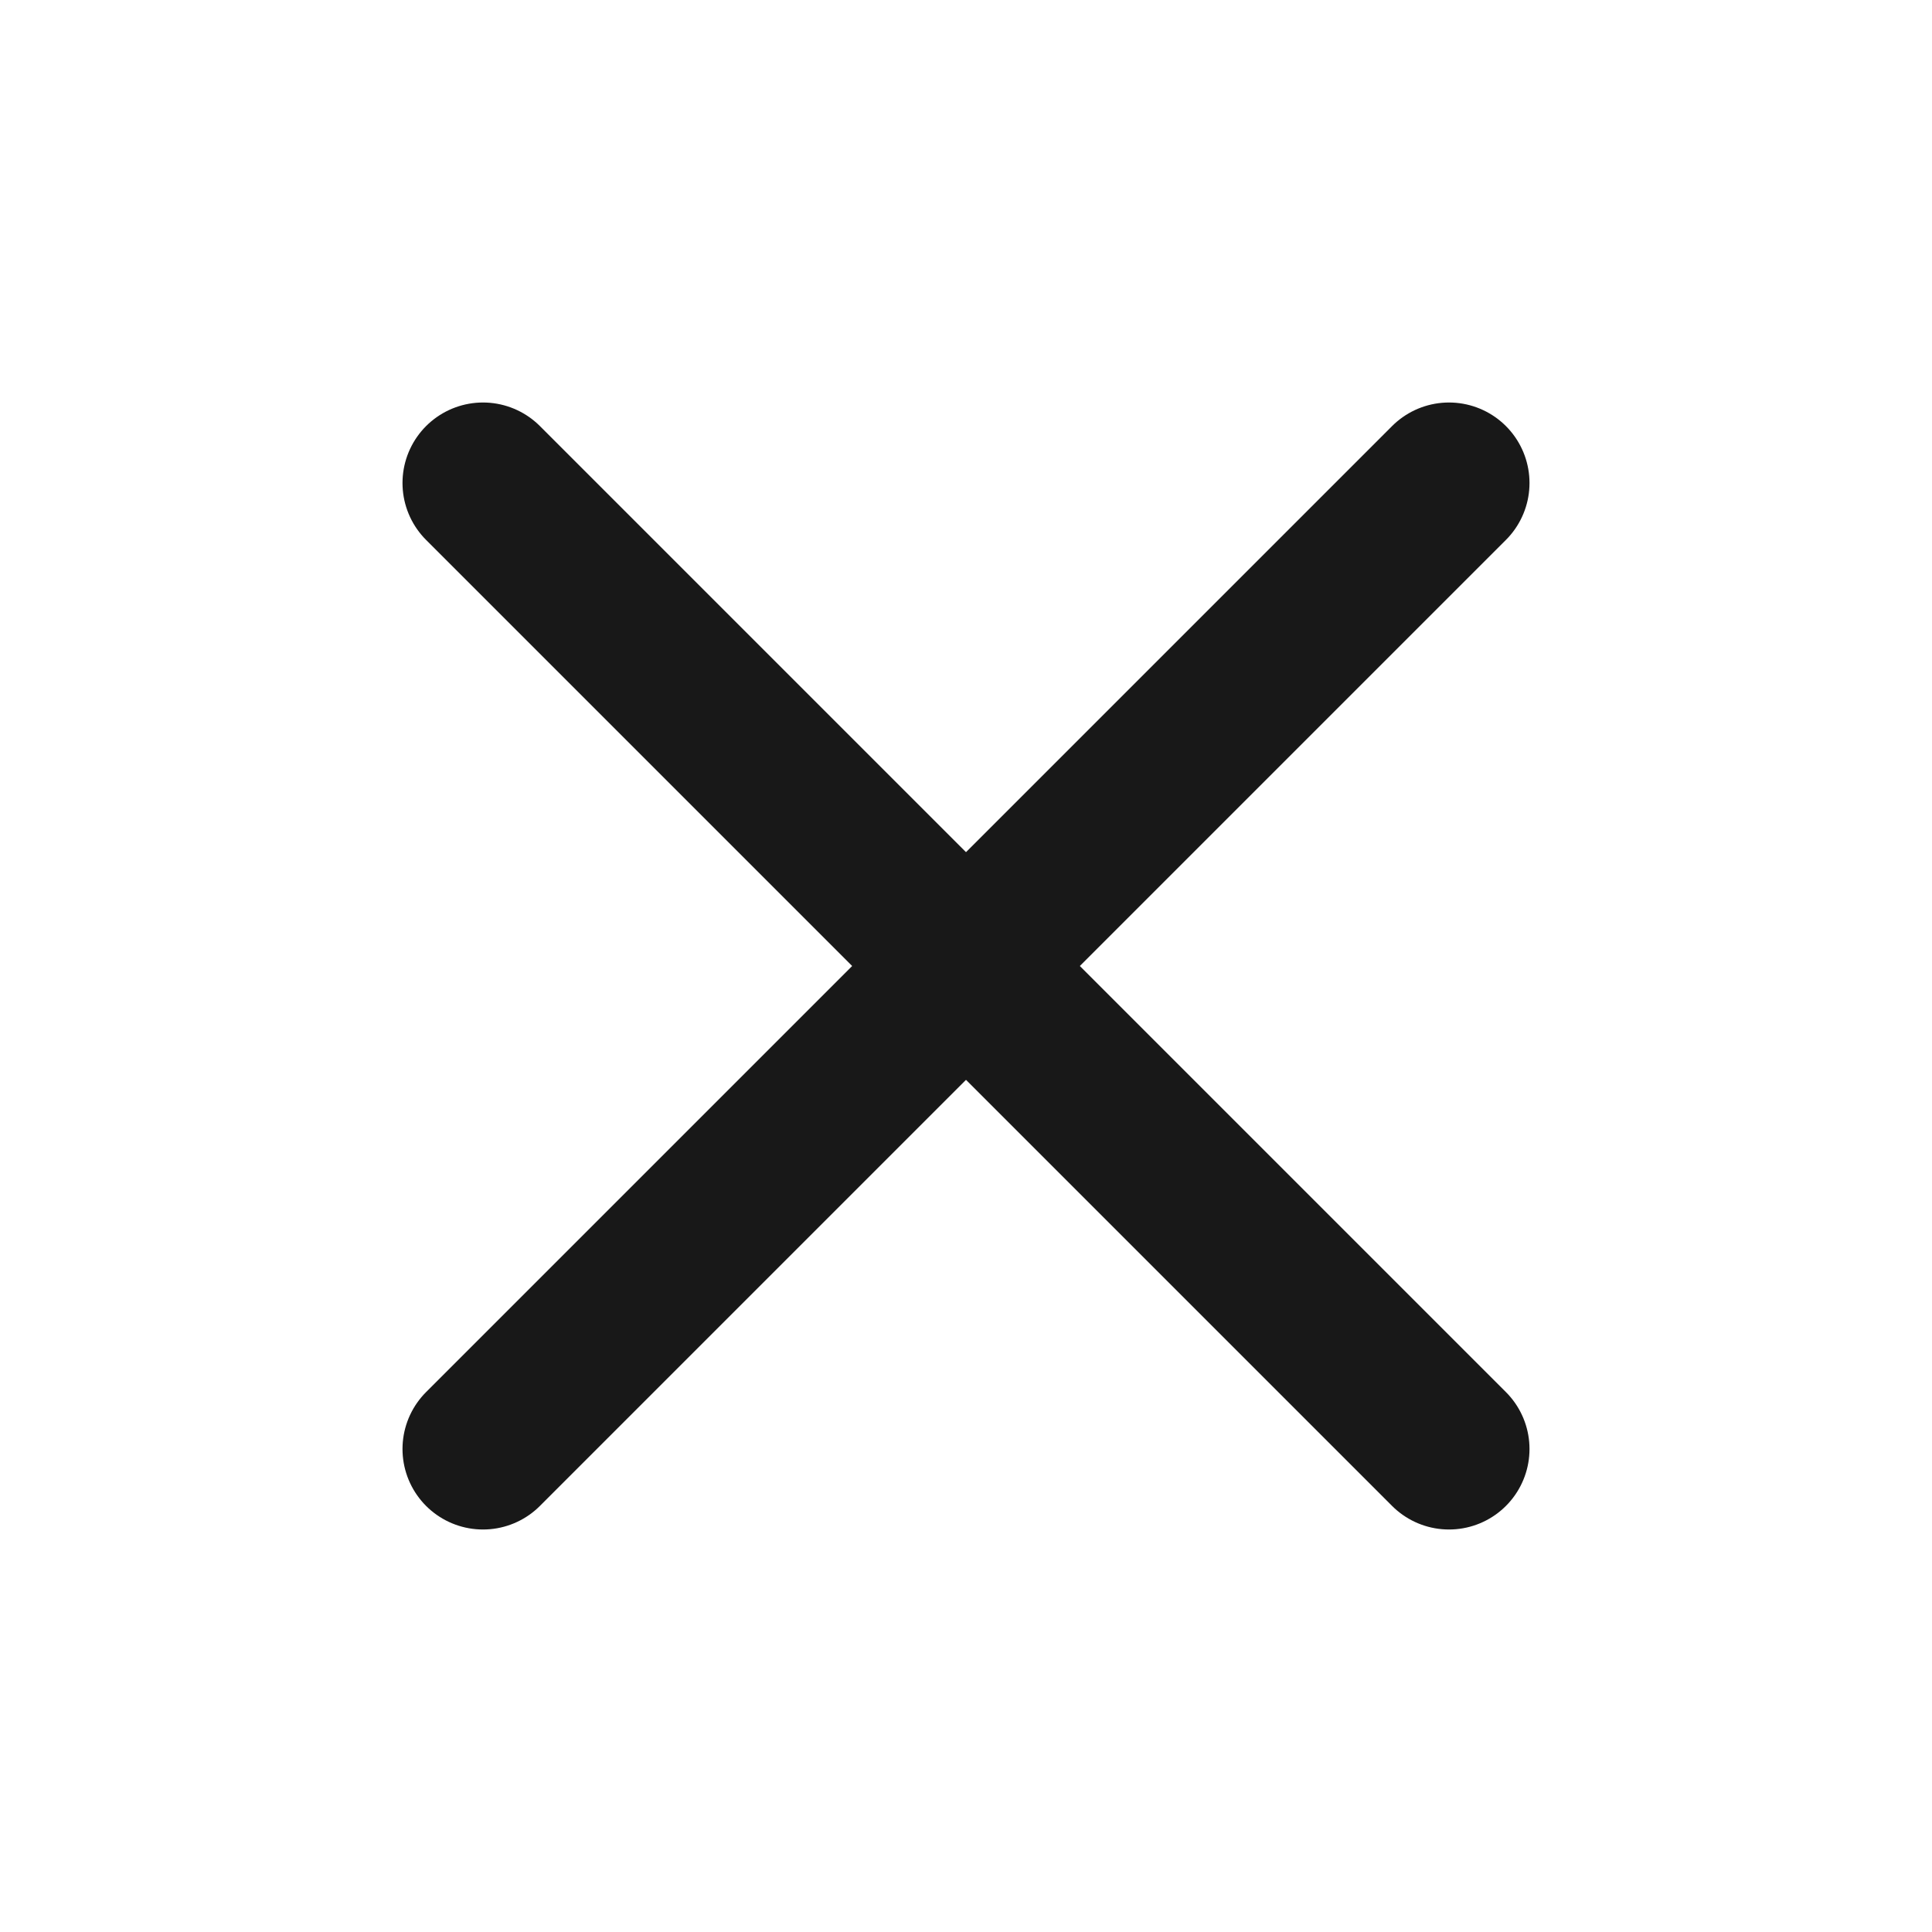
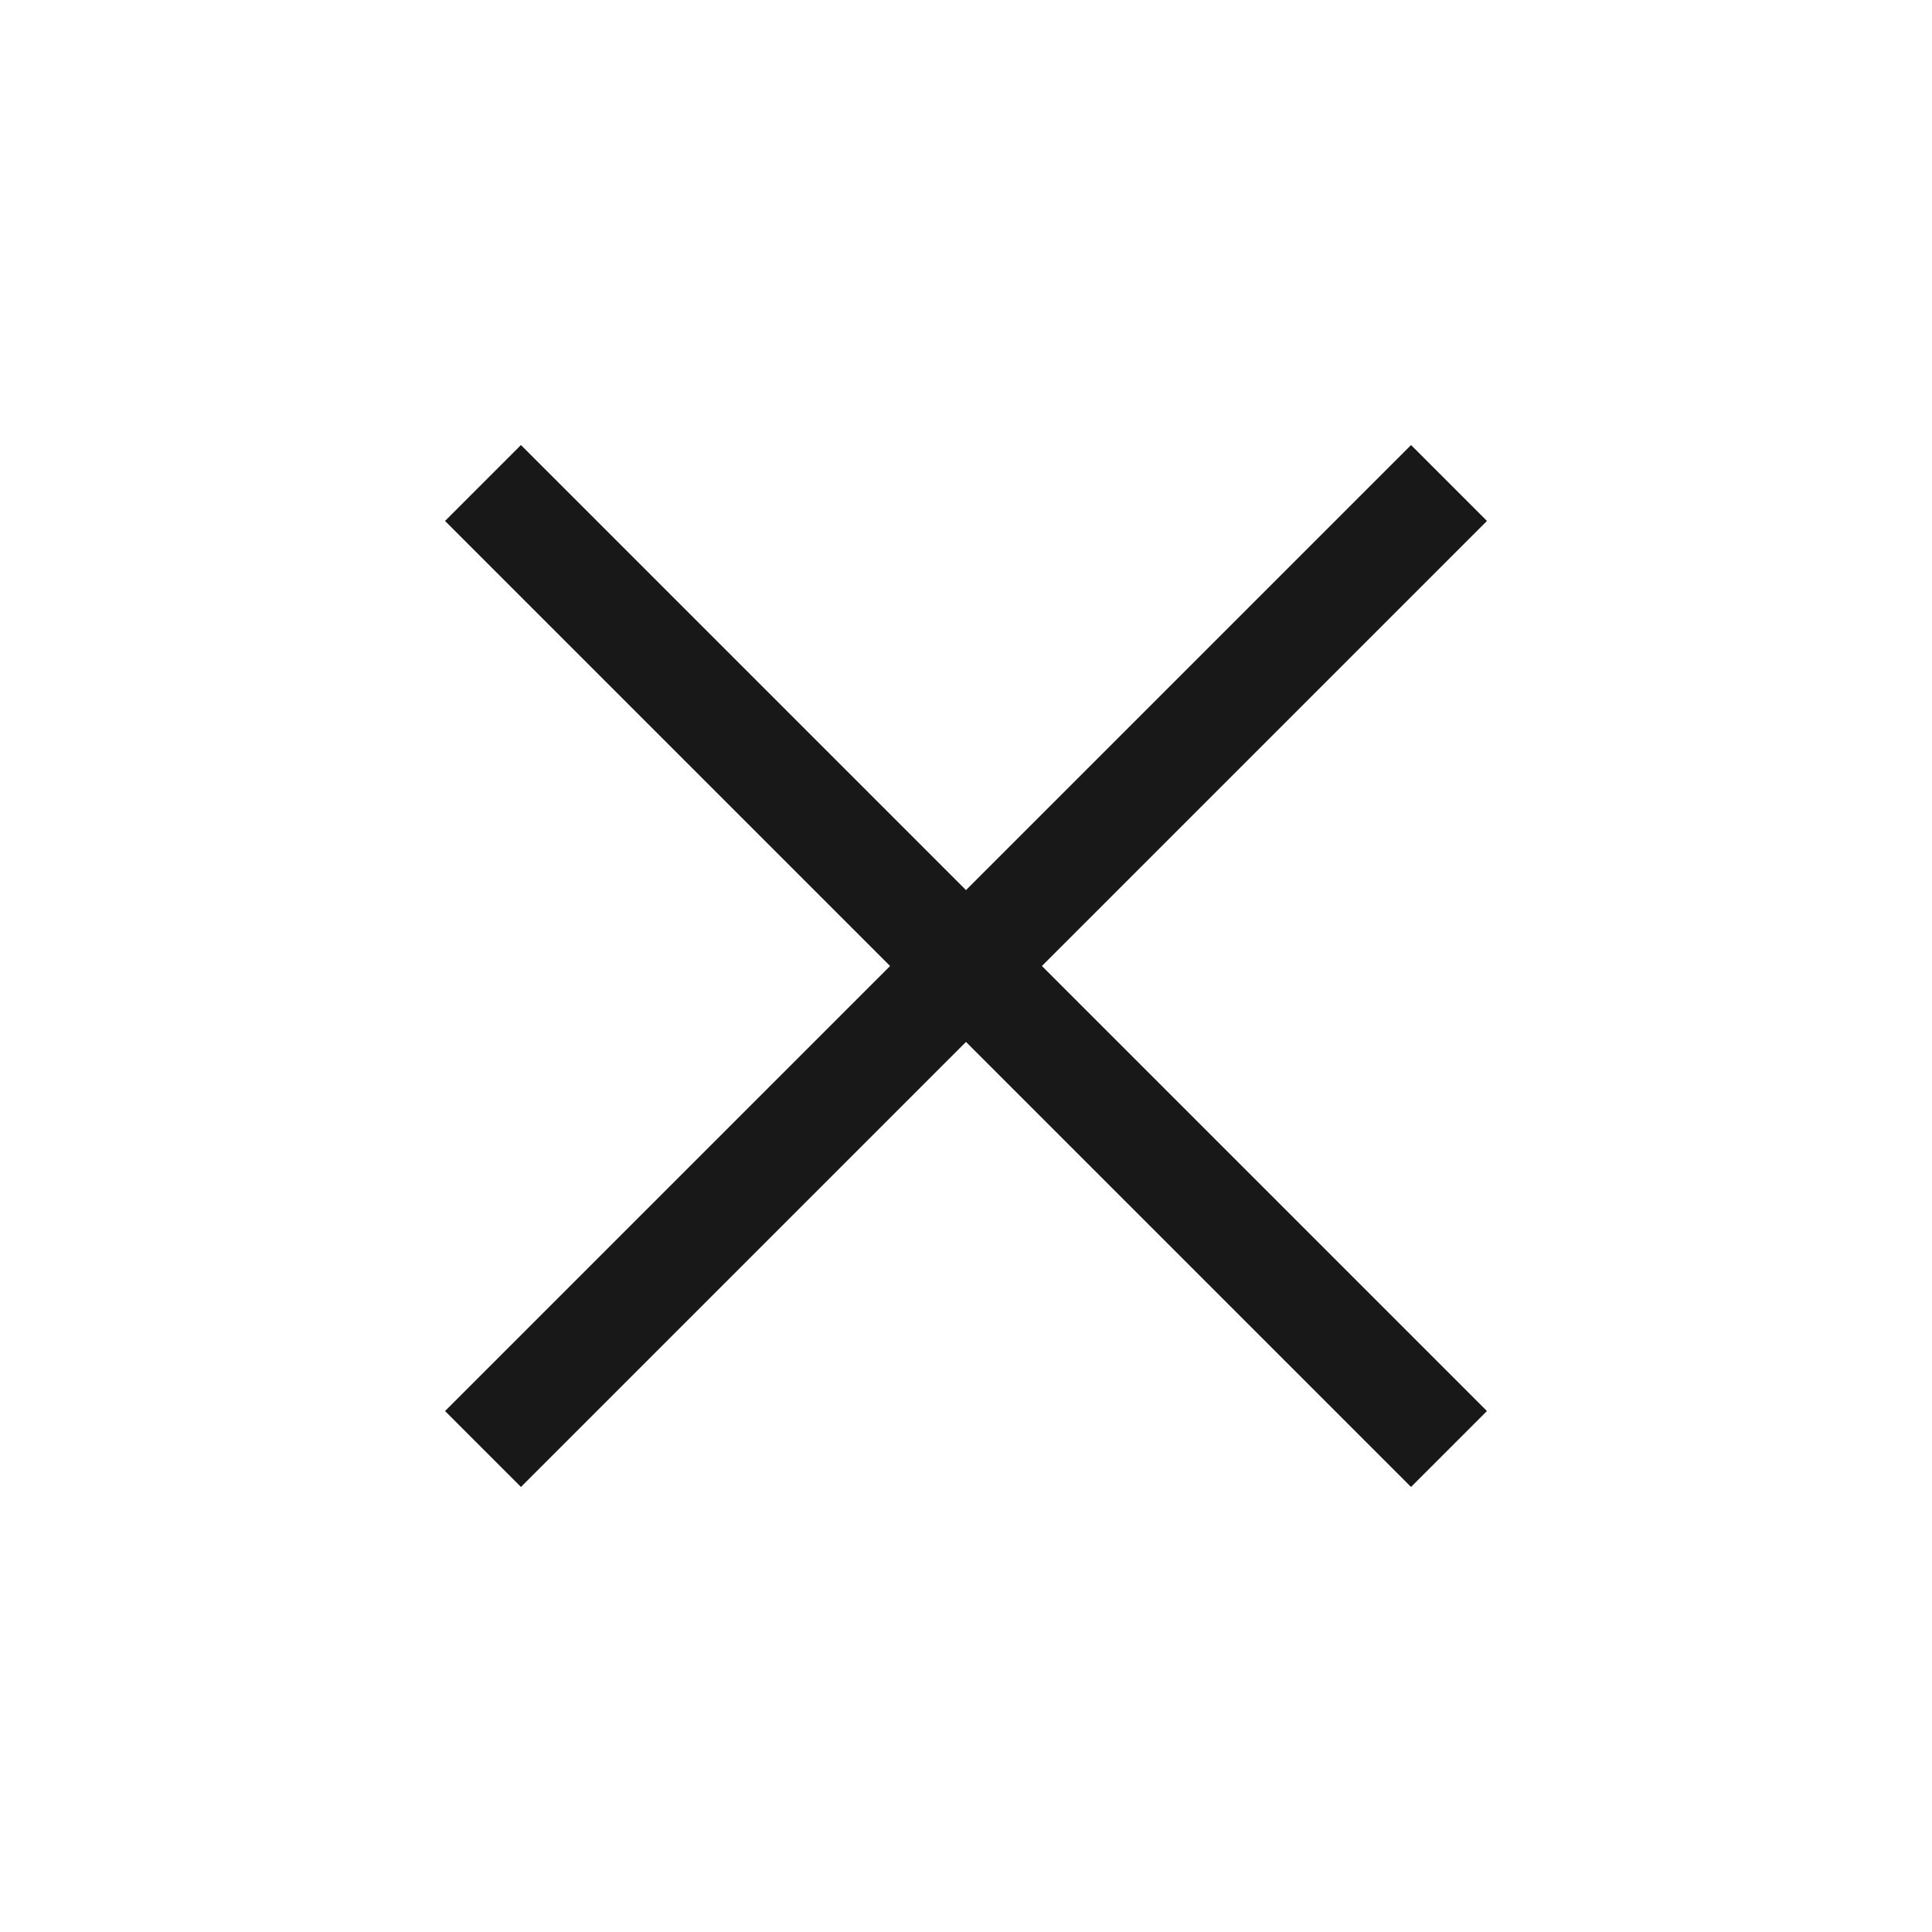
<svg xmlns="http://www.w3.org/2000/svg" width="18" height="18" viewBox="0 0 18 18" fill="none">
  <g id="85-close">
-     <path id="Vector" d="M13.5 4.5L4.5 13.5" stroke="#181818" stroke-width="1.5" stroke-linecap="round" />
-     <path id="Vector_2" d="M13.5 13.5L4.5 4.5" stroke="#181818" stroke-width="1.5" stroke-linecap="round" />
+     <path id="Vector" d="M13.5 4.5L4.5 13.5" stroke="#181818" strokeWidth="1.5" strokeLinecap="round" />
+     <path id="Vector_2" d="M13.5 13.5L4.5 4.5" stroke="#181818" strokeWidth="1.5" strokeLinecap="round" />
  </g>
</svg>
